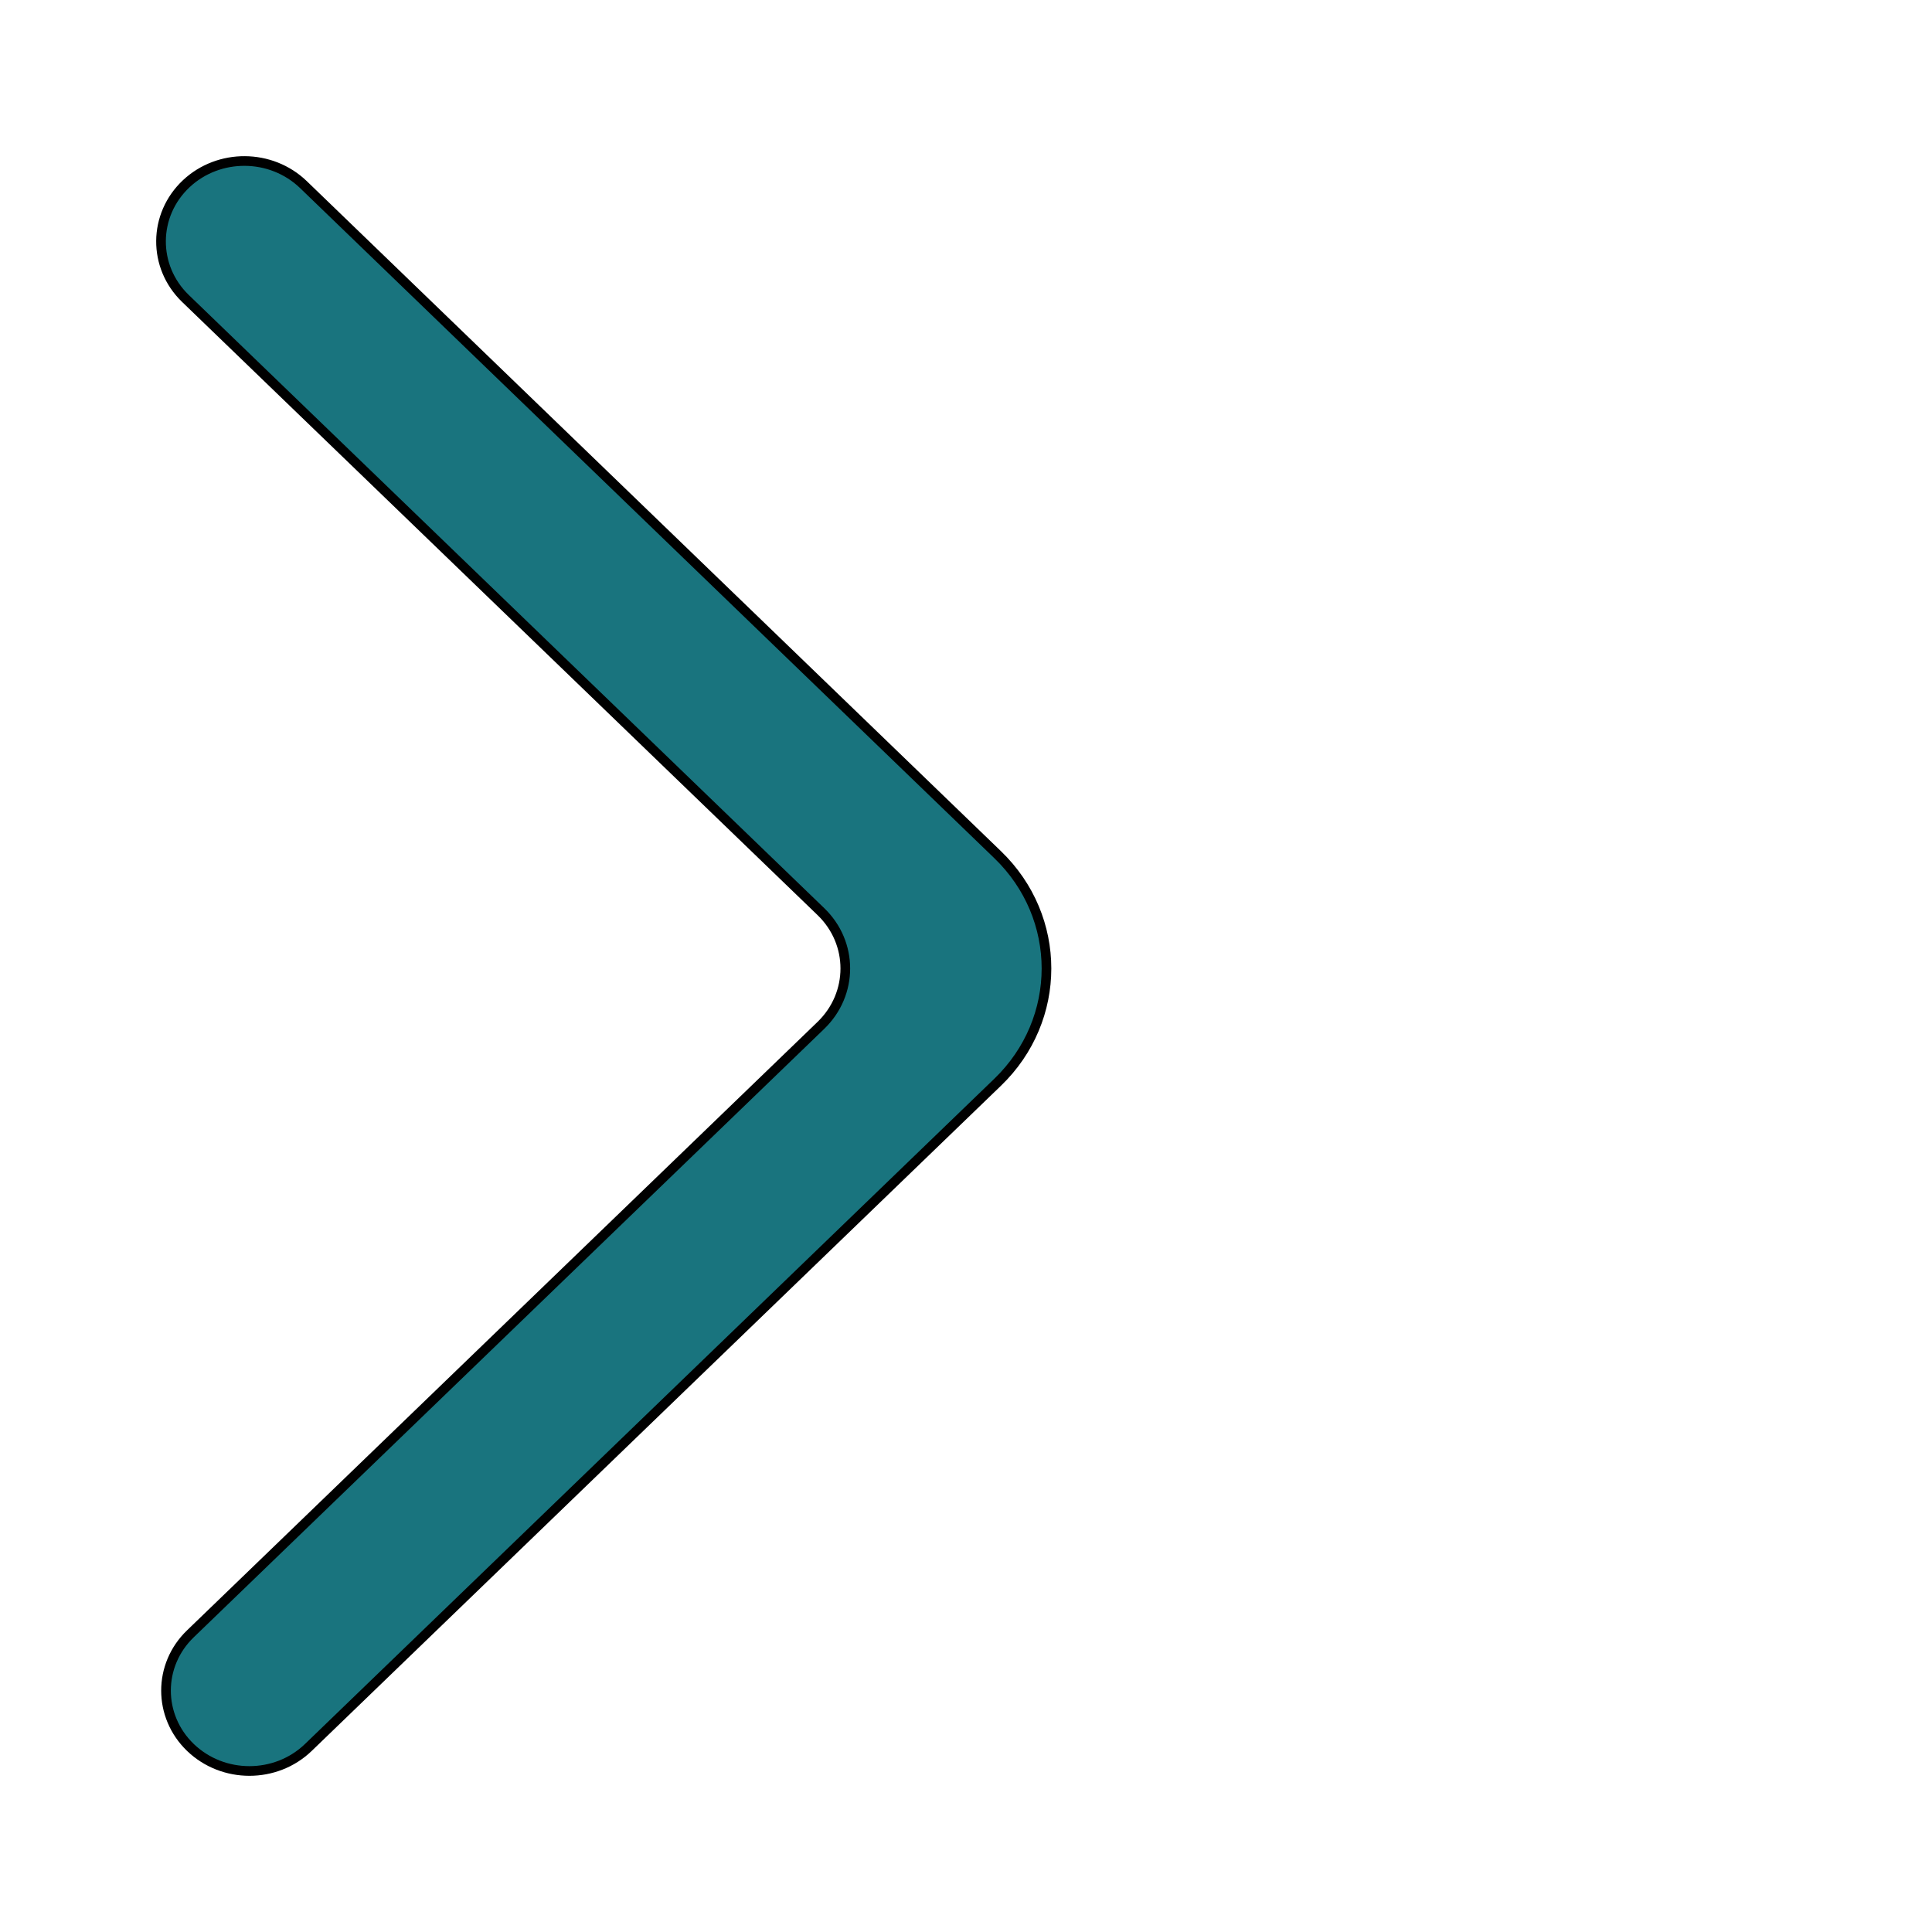
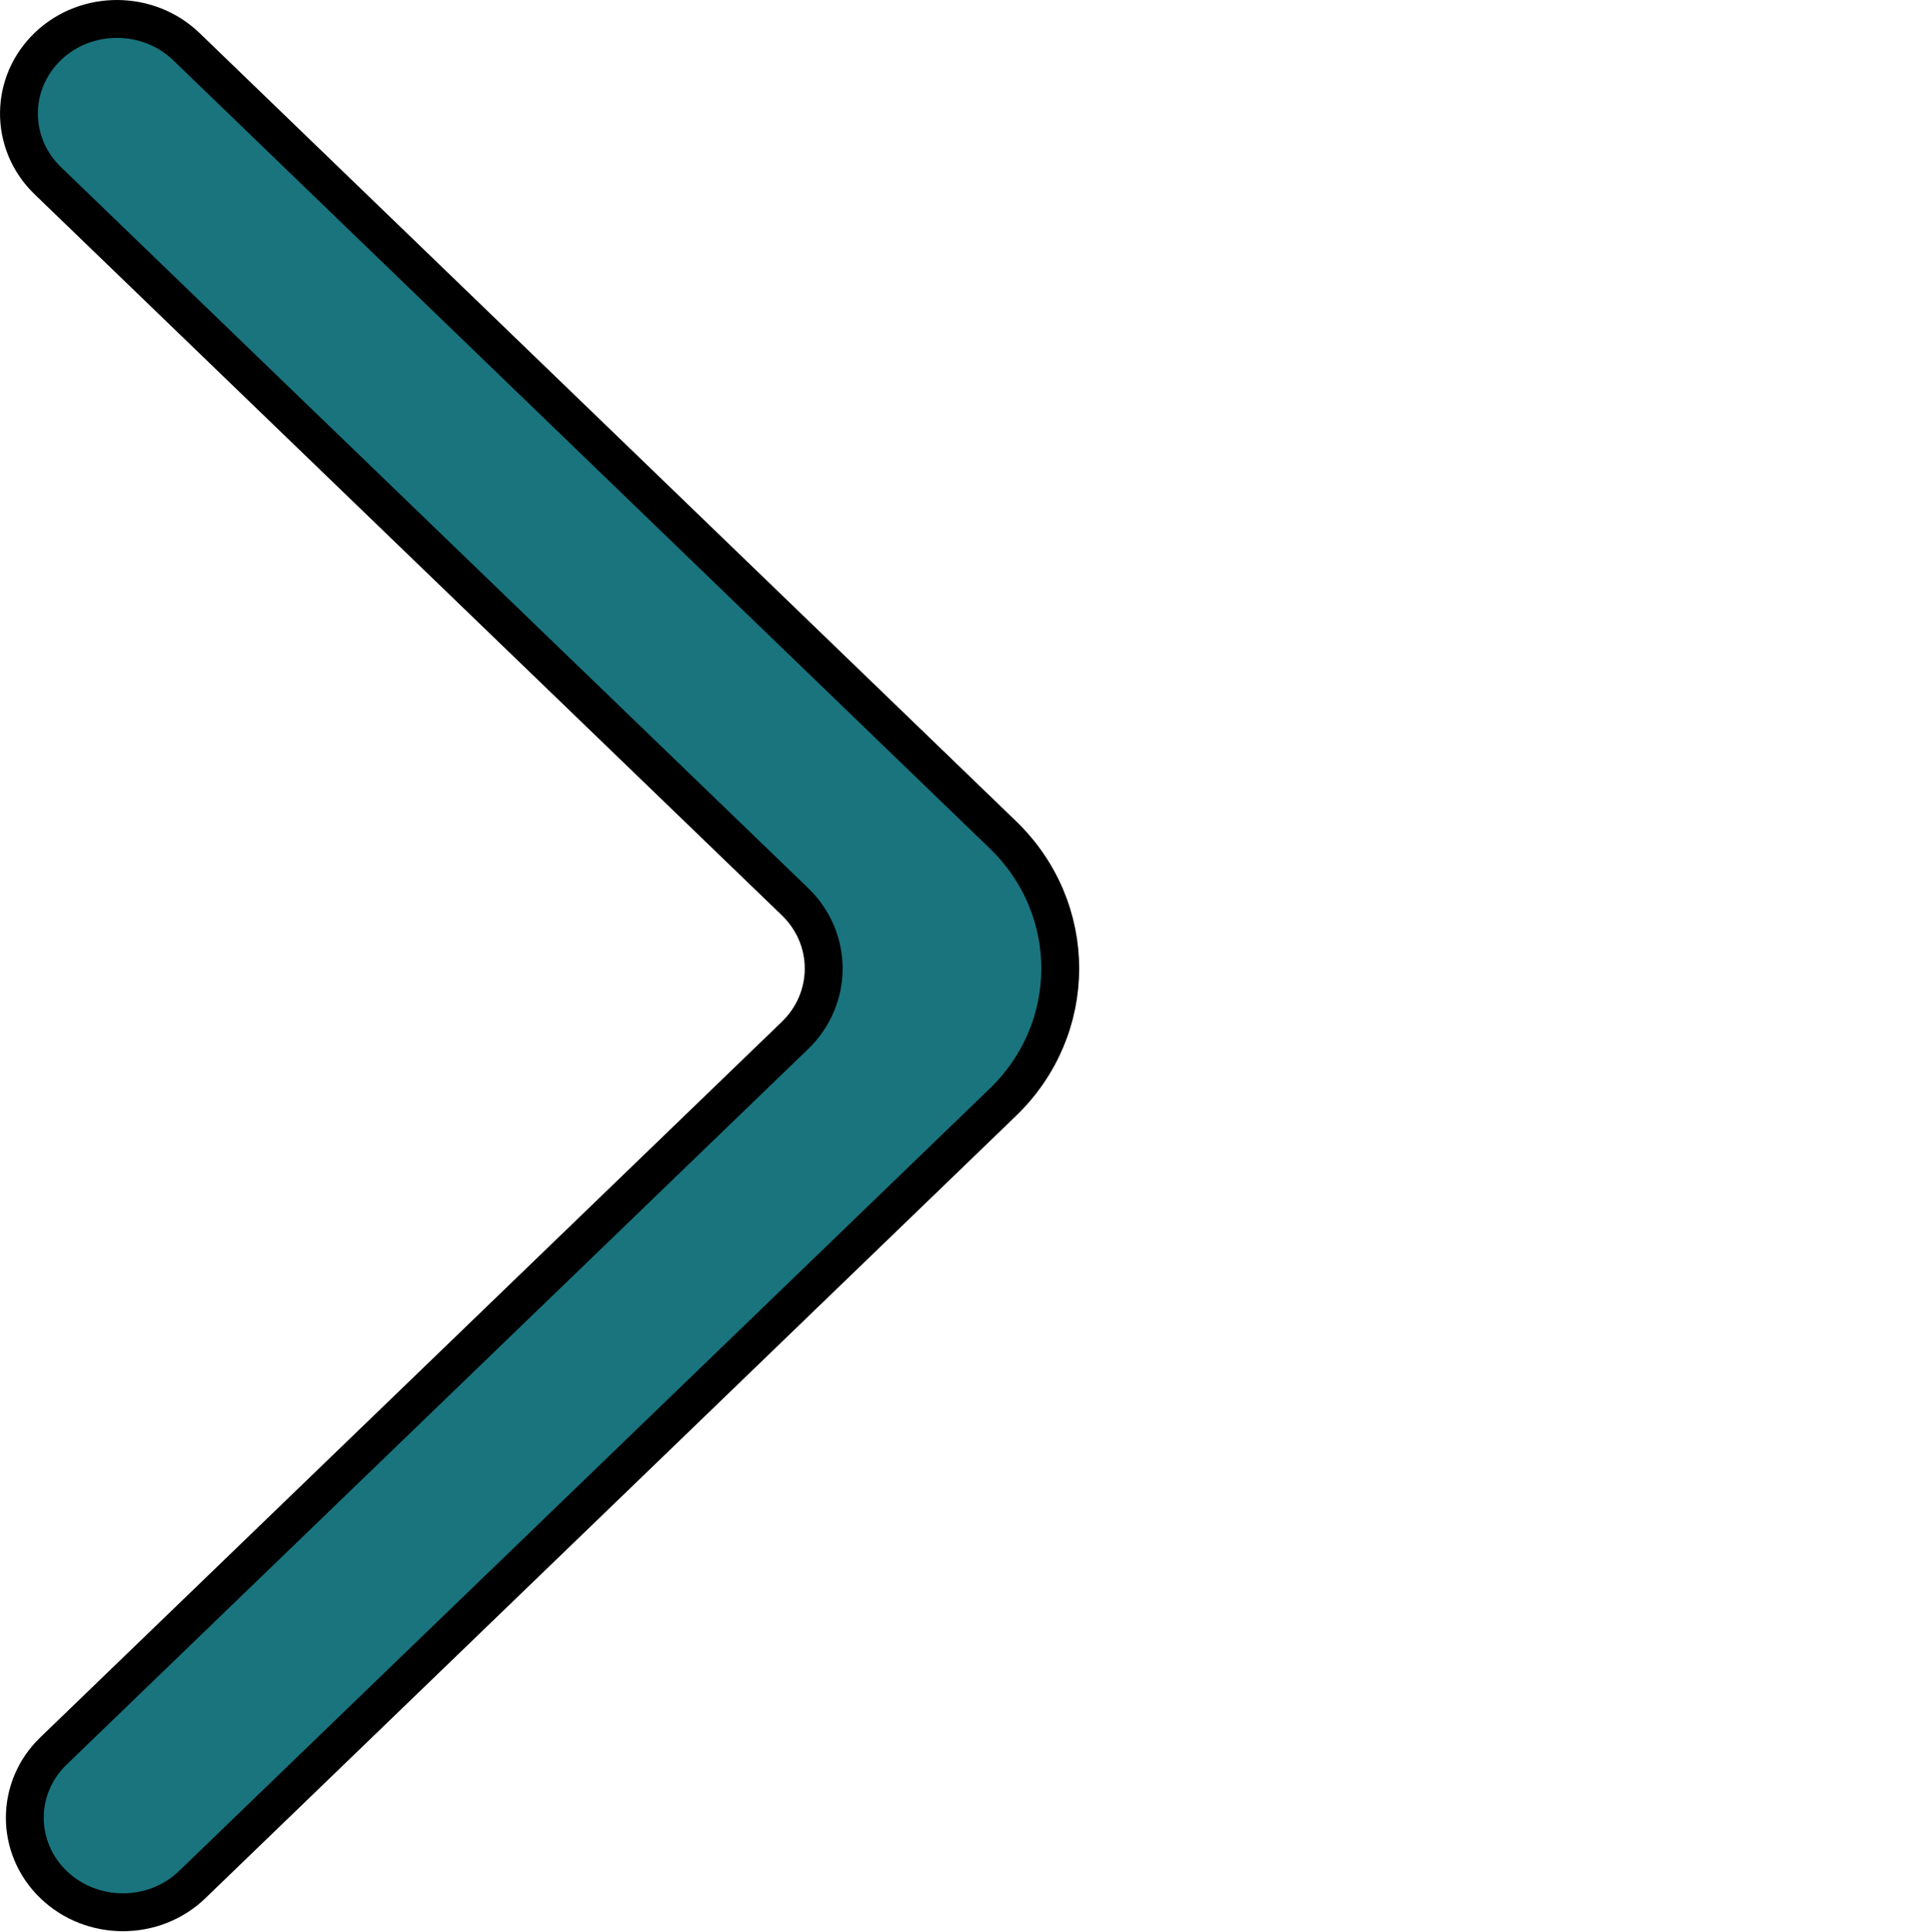
- <svg xmlns="http://www.w3.org/2000/svg" width="172px" height="172px" viewBox="-2 -2 24.00 24.00" version="1.1" fill="#000000" stroke="#000000" transform="rotate(0)">
+ <svg xmlns="http://www.w3.org/2000/svg" width="145px" height="145px" viewBox="-0.2 -0.2 20.40 20.40" version="1.1" fill="#000000" stroke="#000000" transform="rotate(0)matrix(1, 0, 0, 1, 0, 0)">
  <g id="SVGRepo_bgCarrier" stroke-width="0" />
-   <g id="SVGRepo_tracerCarrier" stroke-linecap="round" stroke-linejoin="round" />
+   <g id="SVGRepo_tracerCarrier" stroke-linecap="round" stroke-linejoin="round" stroke="#f31212" stroke-width="0.2" />
  <g id="SVGRepo_iconCarrier">
    <defs> </defs>
-     <g id="Page-1" stroke-width="0.12" fill="none" fill-rule="evenodd">
+     <g id="Page-1" stroke-width="0.4" fill="none" fill-rule="evenodd">
      <g id="Dribbble-Light-Preview" transform="translate(-305, -6679)" fill="#19747e">
        <g id="icons" transform="translate(56, 160)">
          <path d="M249.366,6538.708 L249.366,6538.708 C249.771,6539.097 250.426,6539.097 250.83,6538.708 L259.393,6530.444 C260.202,6529.664 260.202,6528.397 259.393,6527.617 L250.768,6519.292 C250.367,6518.907 249.72,6518.902 249.314,6519.282 L249.314,6519.282 C248.9,6519.671 248.895,6520.312 249.303,6520.707 L257.197,6528.324 C257.602,6528.714 257.602,6529.347 257.197,6529.738 L249.366,6537.295 C248.961,6537.684 248.961,6538.318 249.366,6538.708" id="arrow_right-[#19747e]"> </path>
        </g>
      </g>
    </g>
  </g>
</svg>
